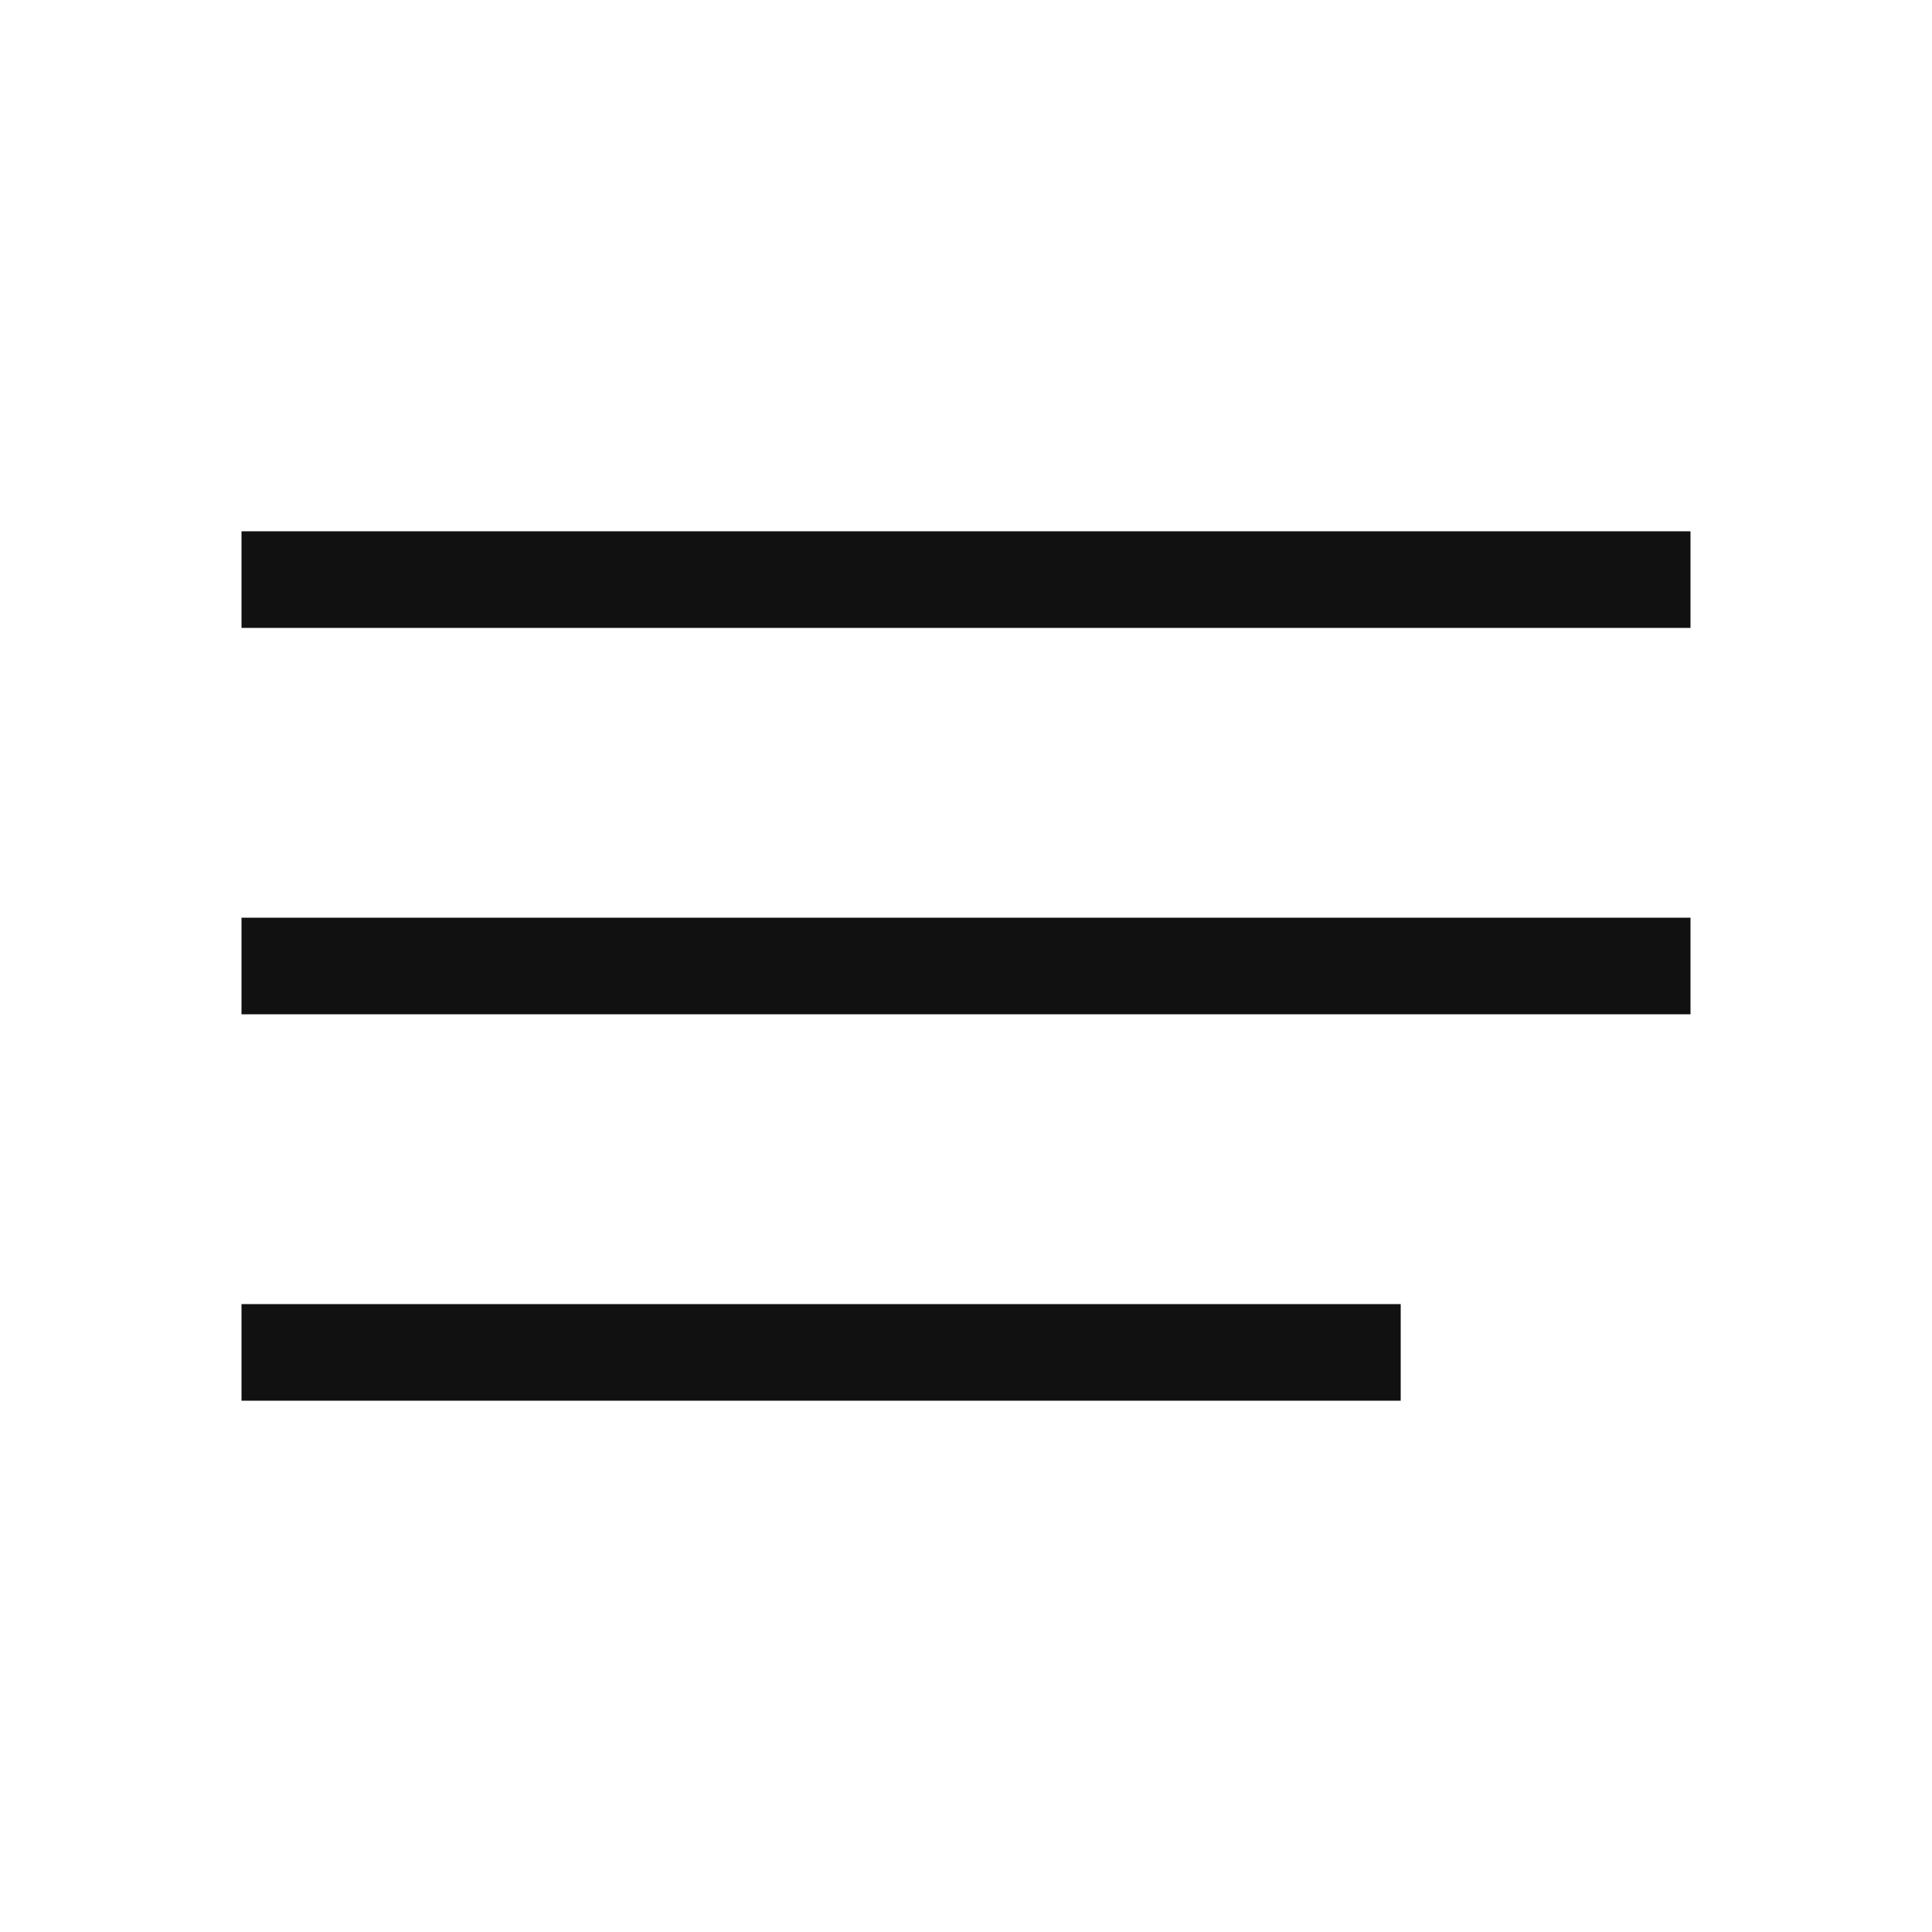
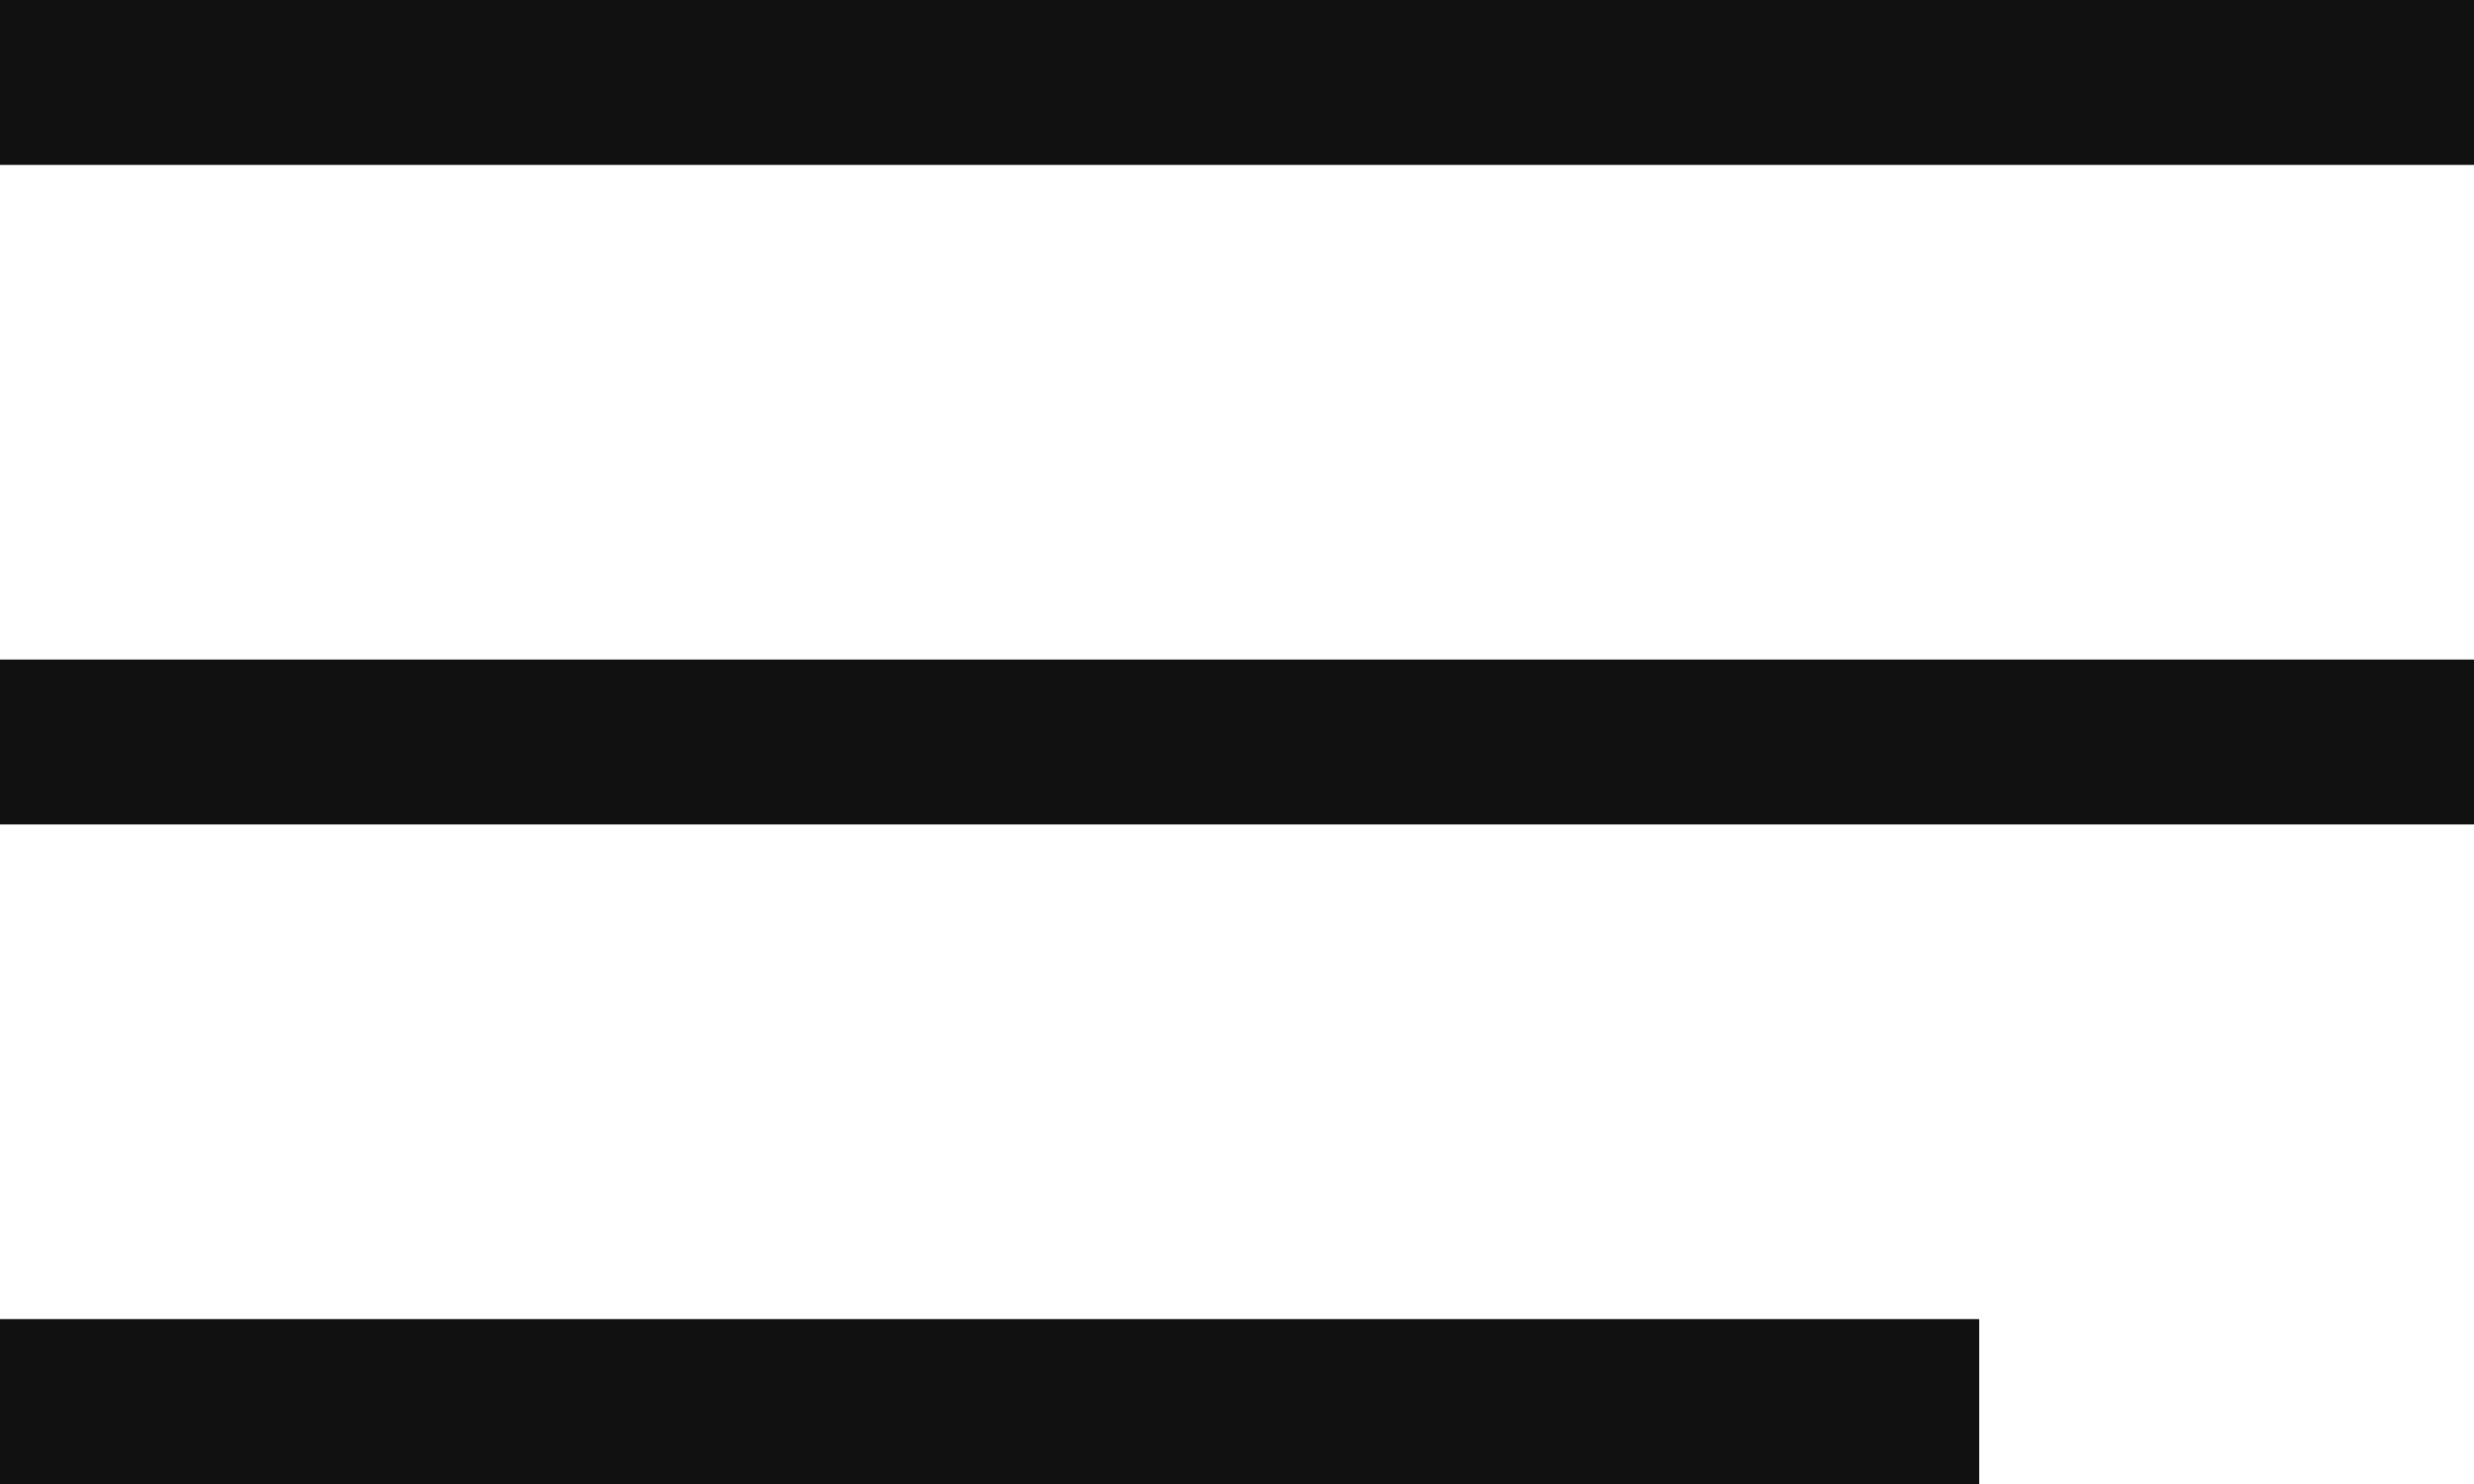
- <svg xmlns="http://www.w3.org/2000/svg" width="40" height="40" viewBox="0 0 40 40" fill="none">
-   <rect x="5" y="11" width="30" height="2" fill="#111111" />
-   <rect x="5" y="19" width="30" height="2" fill="#111111" />
-   <rect x="5" y="27" width="24" height="2" fill="#111111" />
+ <svg xmlns="http://www.w3.org/2000/svg" width="30" height="18" viewBox="0 0 30 18" fill="none">
+   <rect width="30" height="2" fill="#111111" />
+   <rect y="8" width="30" height="2" fill="#111111" />
+   <rect y="16" width="24" height="2" fill="#111111" />
</svg>
